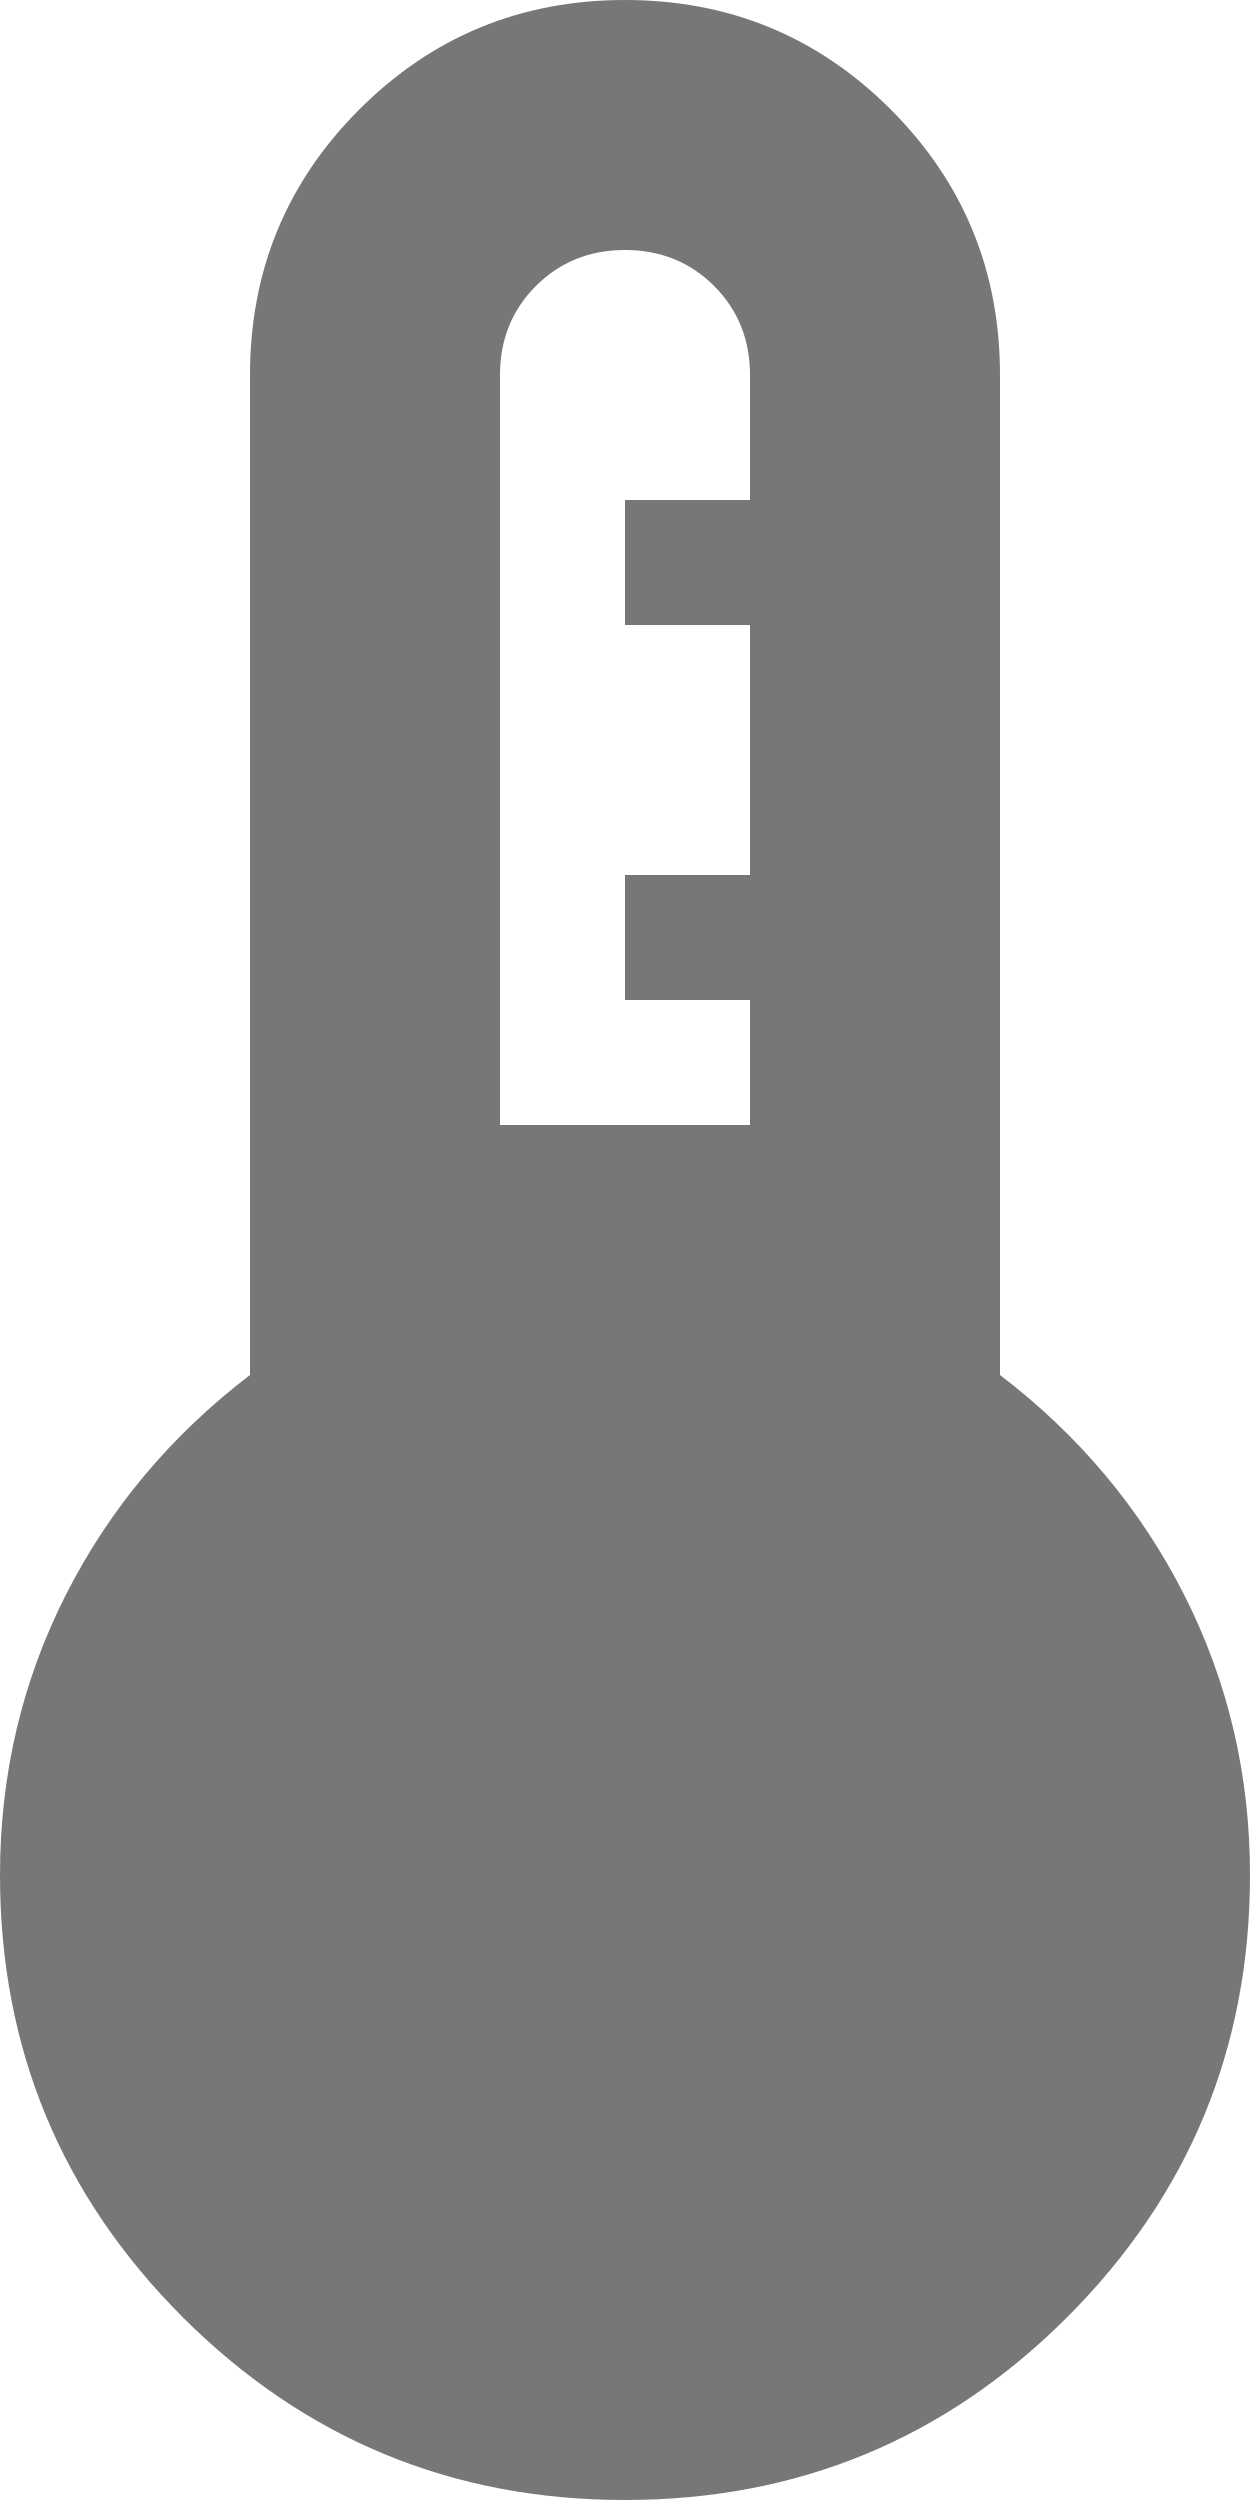
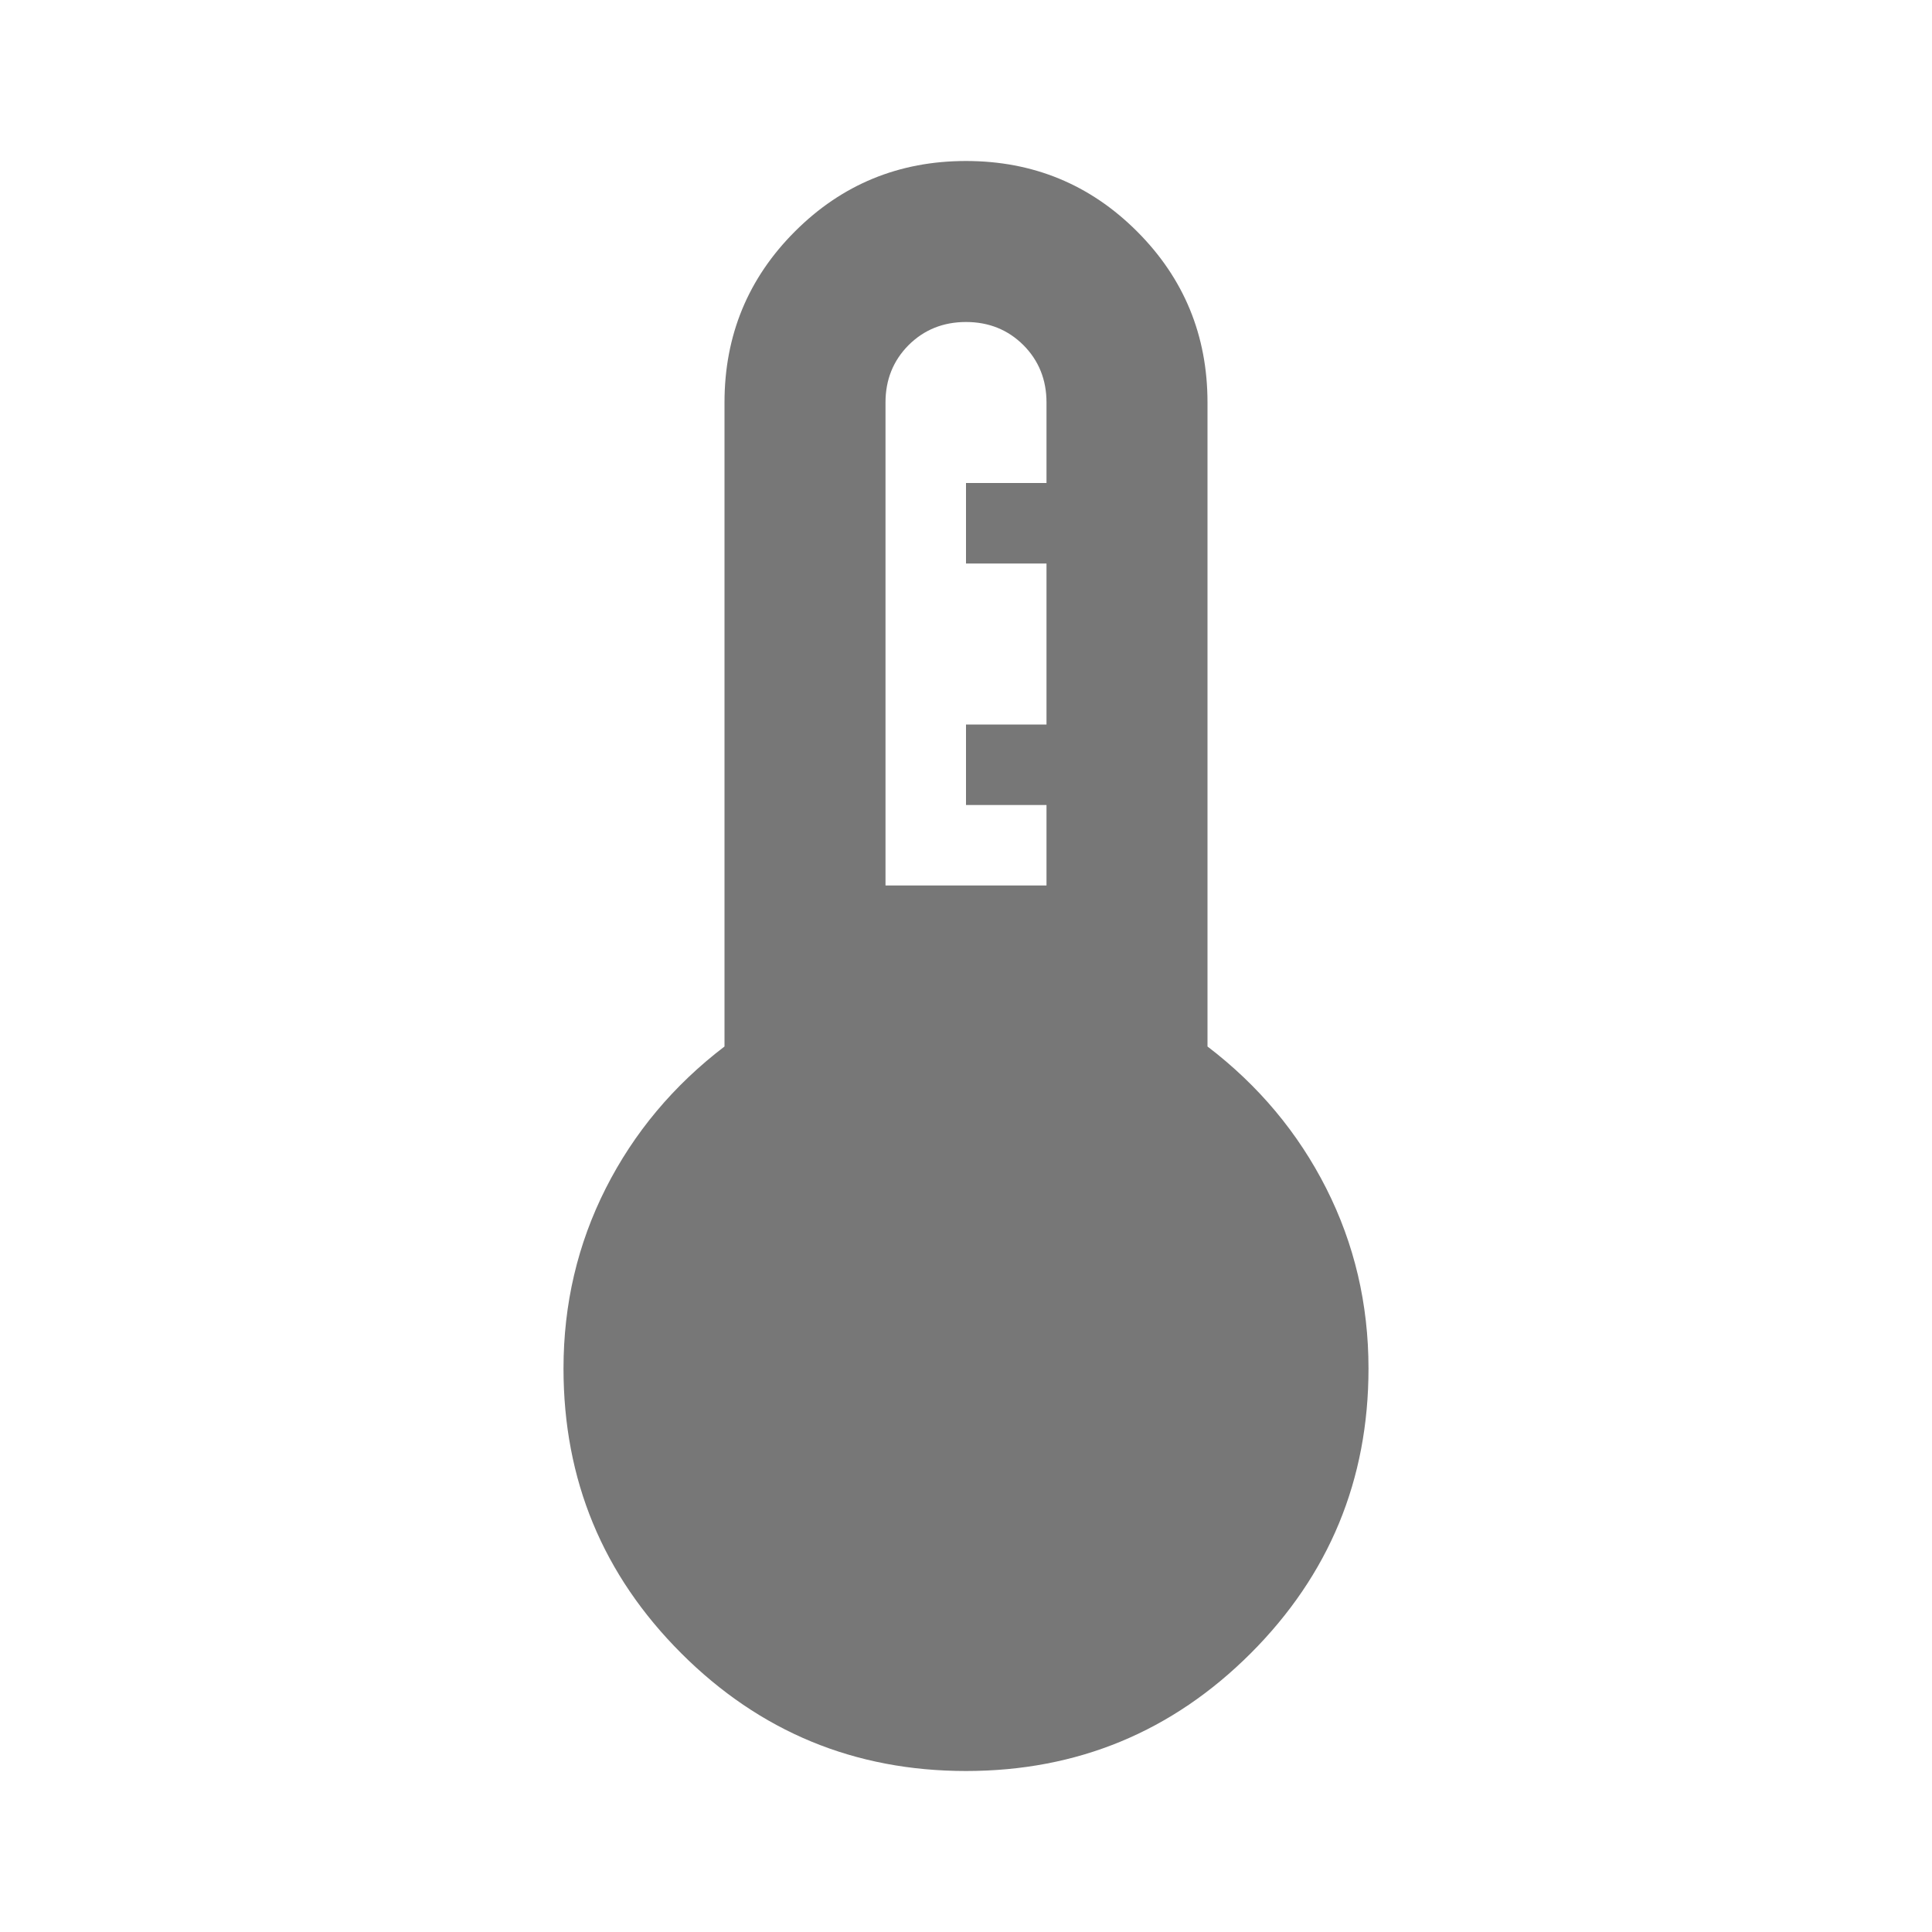
- <svg xmlns="http://www.w3.org/2000/svg" width="10" height="20" viewBox="0 0 10 20" fill="none">
-   <path d="M5 20C3.617 20 2.438 19.512 1.462 18.538C0.487 17.562 0 16.383 0 15C0 14.2 0.175 13.454 0.525 12.762C0.875 12.071 1.367 11.483 2 11V3C2 2.167 2.292 1.458 2.875 0.875C3.458 0.292 4.167 0 5 0C5.833 0 6.542 0.292 7.125 0.875C7.708 1.458 8 2.167 8 3V11C8.633 11.483 9.125 12.071 9.475 12.762C9.825 13.454 10 14.2 10 15C10 16.383 9.512 17.562 8.537 18.538C7.562 19.512 6.383 20 5 20ZM4 9H6V8H5V7H6V5H5V4H6V3C6 2.717 5.904 2.479 5.713 2.288C5.521 2.096 5.283 2 5 2C4.717 2 4.479 2.096 4.287 2.288C4.096 2.479 4 2.717 4 3V9Z" fill="#777777" />
+ <svg xmlns="http://www.w3.org/2000/svg" width="24" height="24" viewBox="0 0 24 24" fill="none">
+   <path d="M12 22C10.617 22 9.438 21.512 8.463 20.538C7.487 19.562 7 18.383 7 17C7 16.2 7.175 15.454 7.525 14.762C7.875 14.071 8.367 13.483 9 13V5C9 4.167 9.292 3.458 9.875 2.875C10.458 2.292 11.167 2 12 2C12.833 2 13.542 2.292 14.125 2.875C14.708 3.458 15 4.167 15 5V13C15.633 13.483 16.125 14.071 16.475 14.762C16.825 15.454 17 16.2 17 17C17 18.383 16.512 19.562 15.537 20.538C14.562 21.512 13.383 22 12 22ZM11 11H13V10H12V9H13V7H12V6H13V5C13 4.717 12.904 4.479 12.713 4.287C12.521 4.096 12.283 4 12 4C11.717 4 11.479 4.096 11.287 4.287C11.096 4.479 11 4.717 11 5V11Z" fill="#777777" />
</svg>
